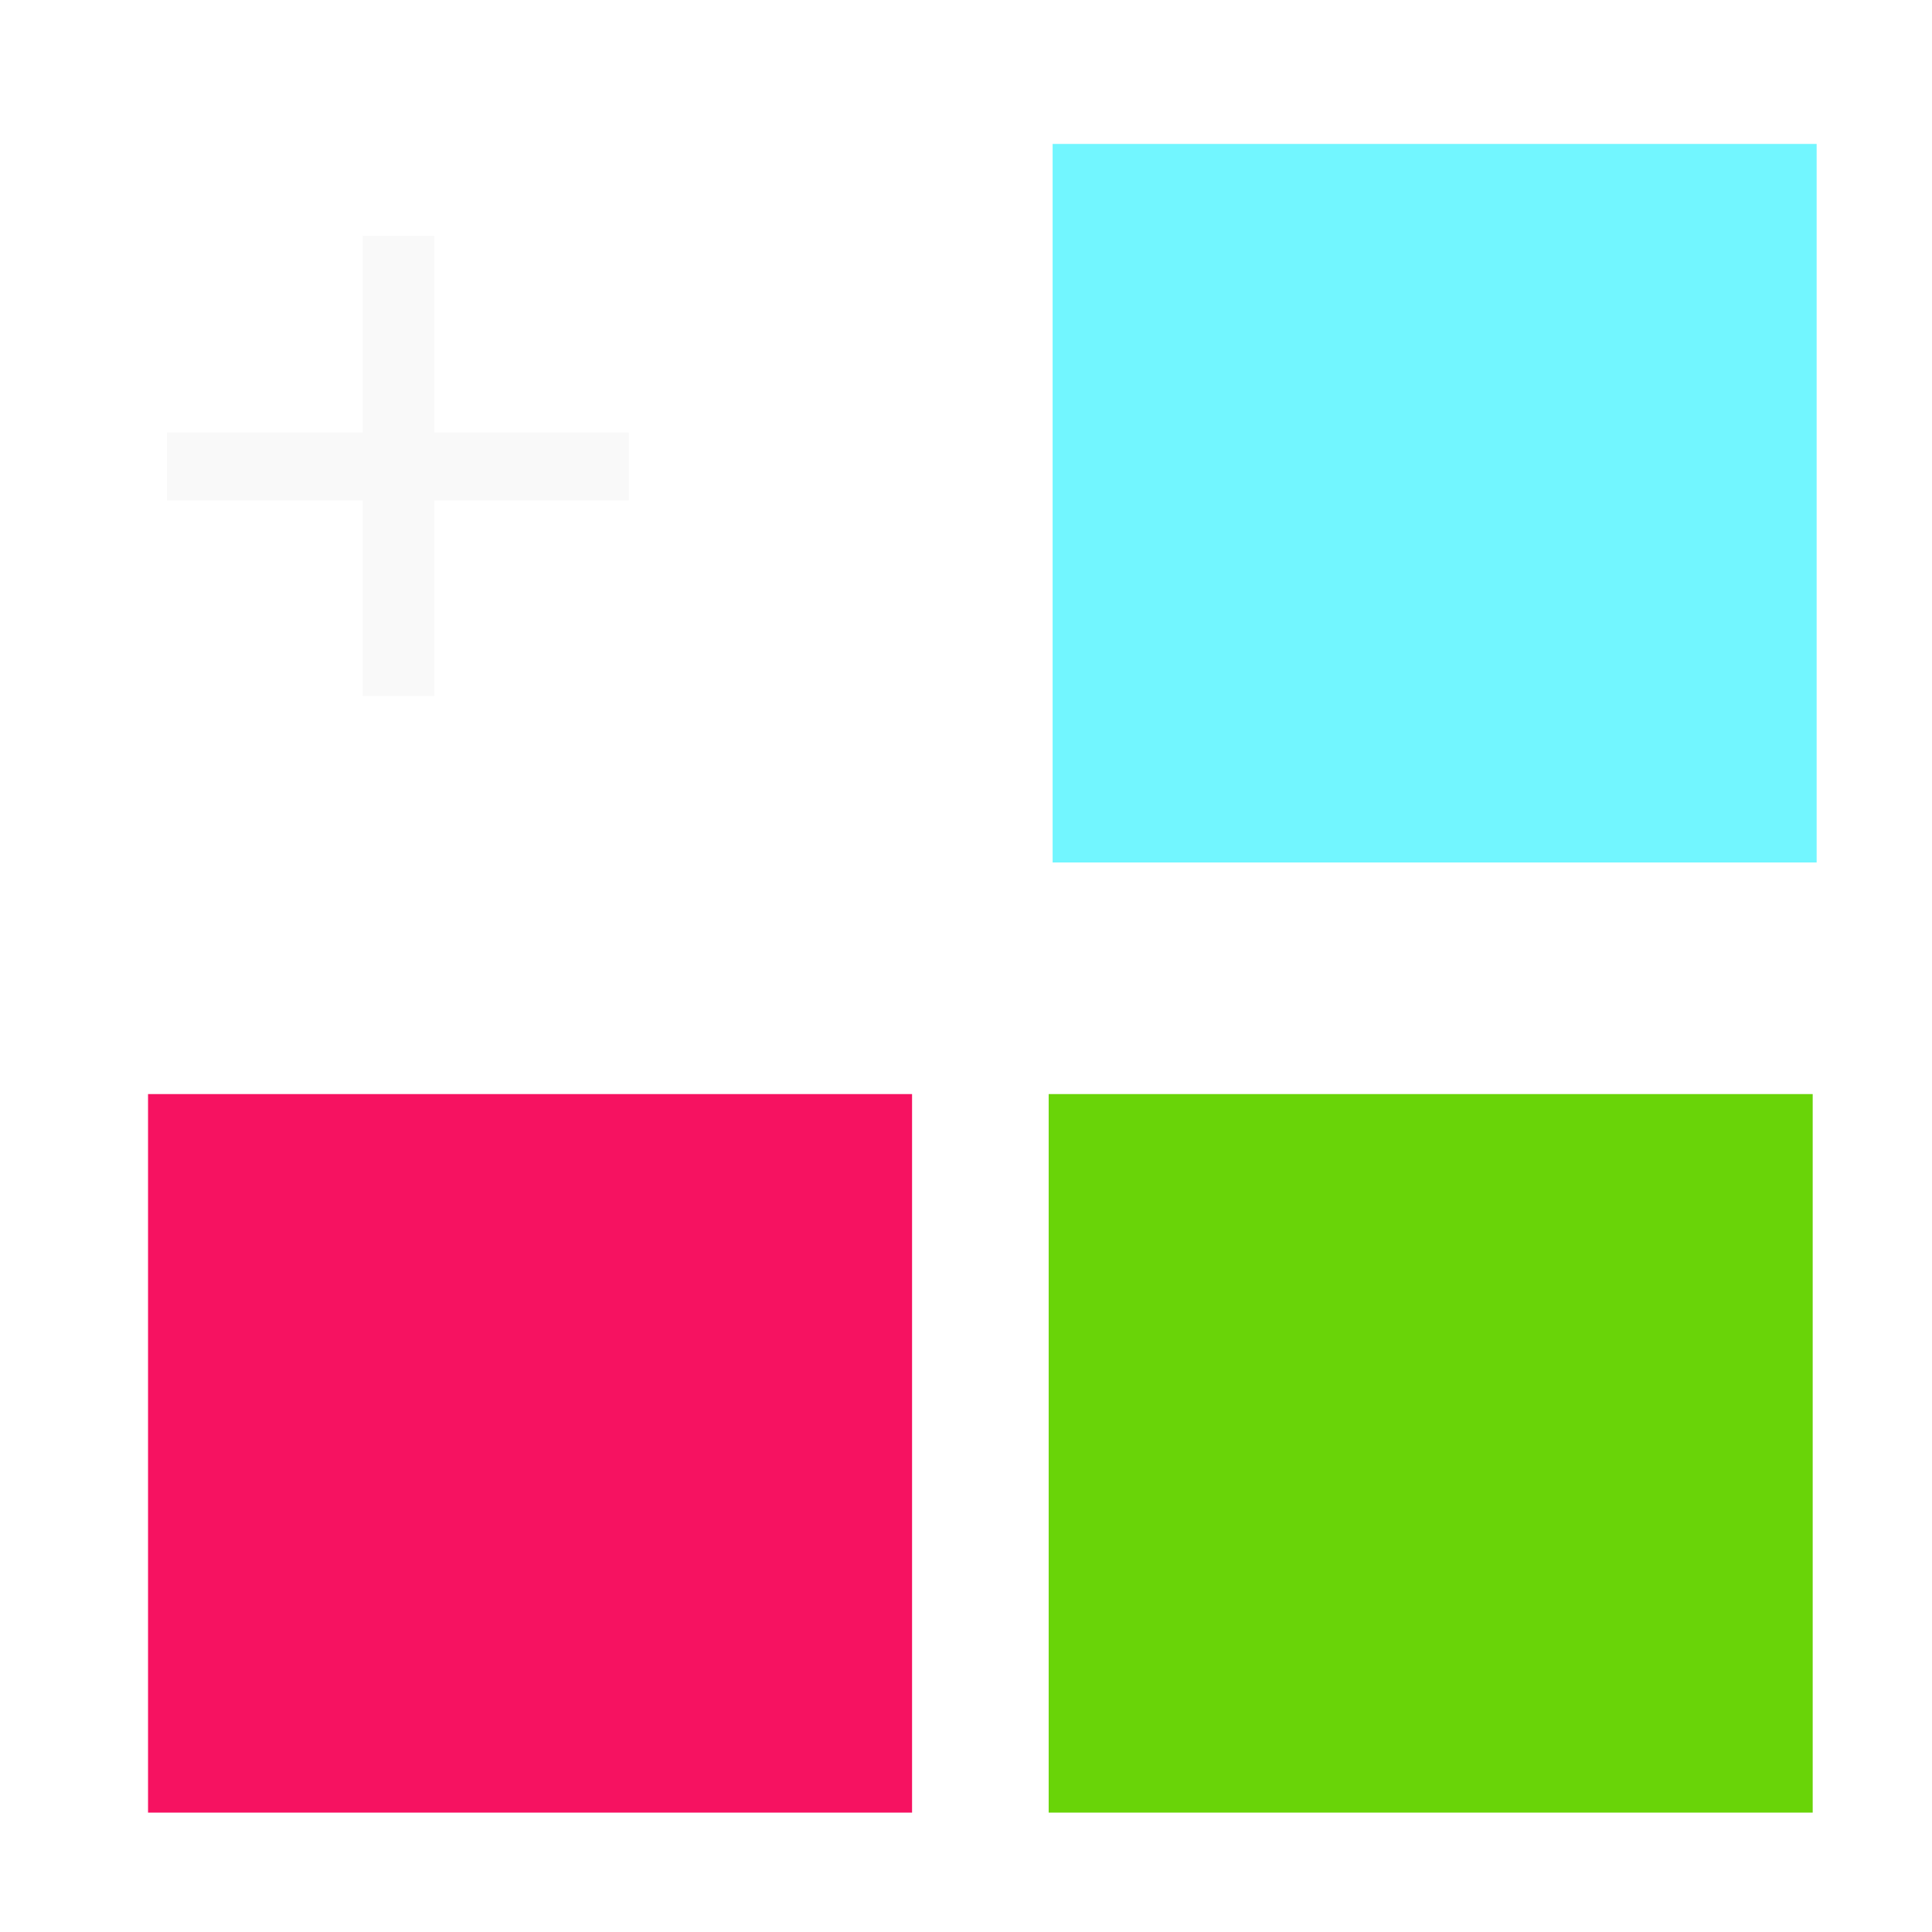
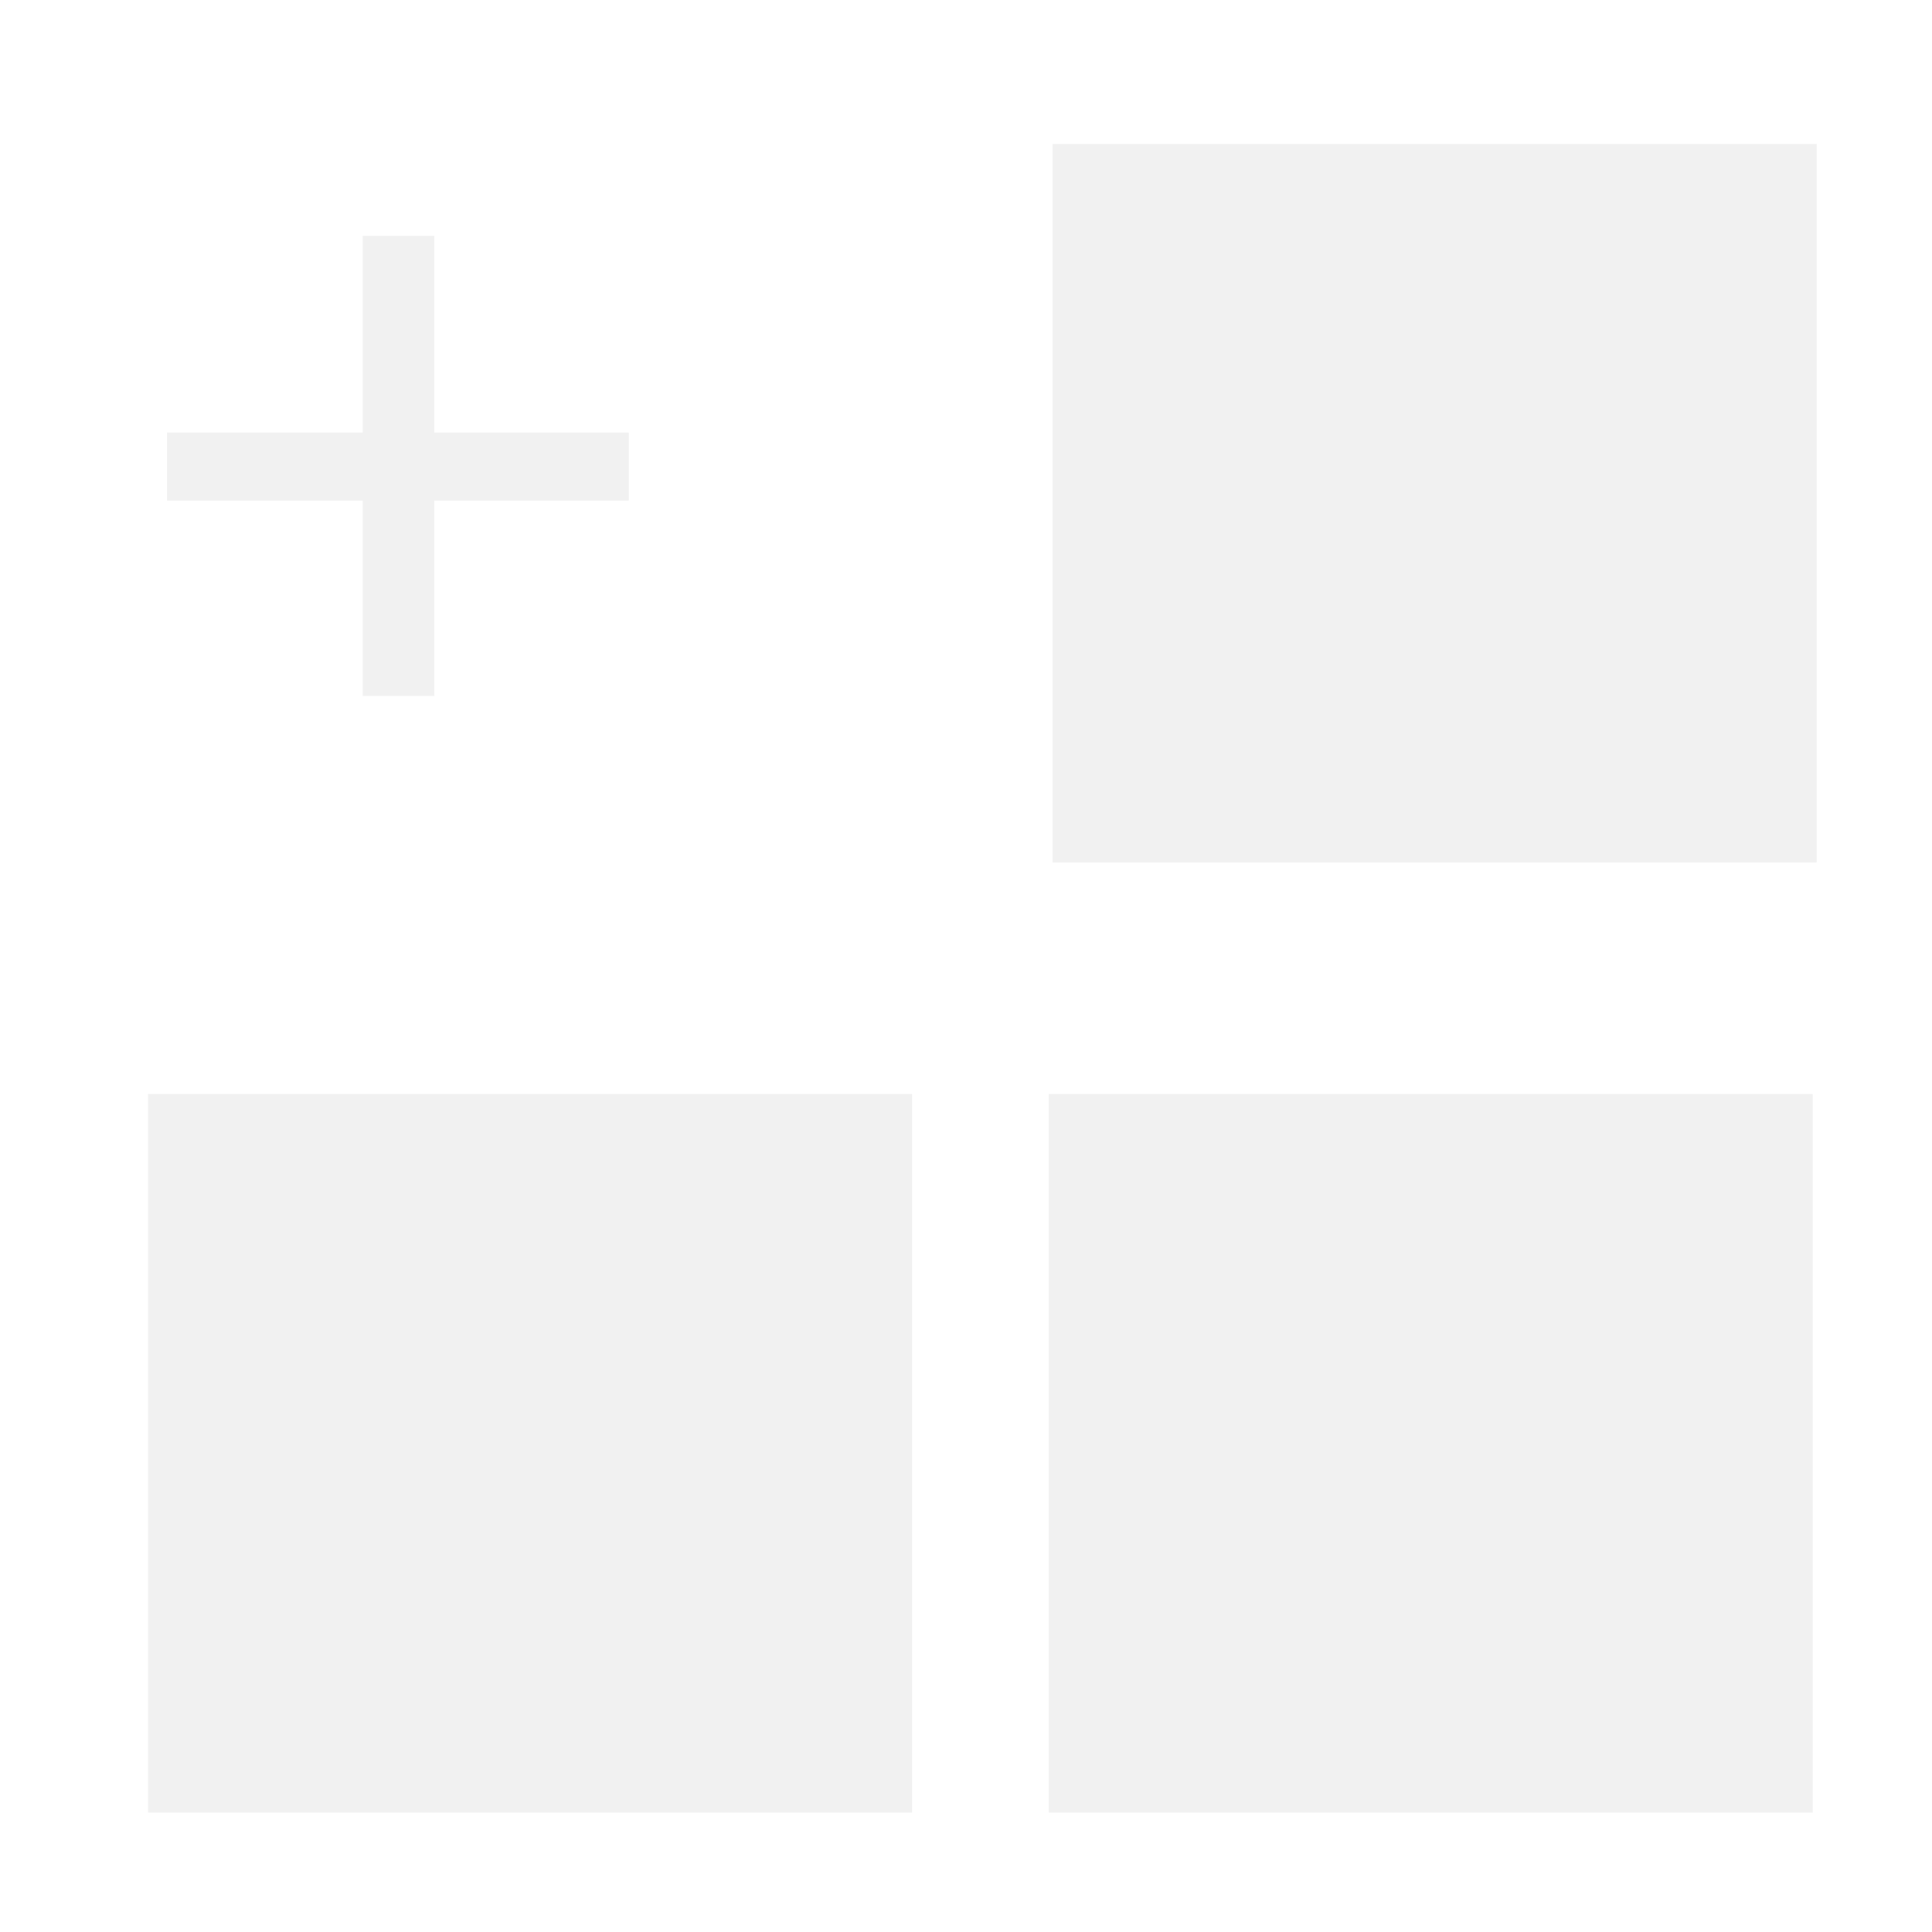
<svg xmlns="http://www.w3.org/2000/svg" xmlns:ns1="http://www.openswatchbook.org/uri/2009/osb" version="1.1" id="mdi-table-merge-cells" width="24" height="24" viewBox="0 0 24 24">
  <defs id="defs7">
    <linearGradient id="linearGradient4579" ns1:paint="solid">
      <stop style="stop-color:#006466;stop-opacity:1;" offset="0" id="stop4577" />
    </linearGradient>
  </defs>
-   <rect style="fill:#005266;fill-opacity:1;stroke:#69d408;stroke-width:4.51;stroke-miterlimit:4;stroke-dasharray:none;stroke-opacity:1" id="rect4575-5-3" width="4.981" height="4.416" x="15.282" y="15.846" />
-   <rect style="fill:#72f6ff;fill-opacity:1;stroke:#72f6ff;stroke-width:4.51;stroke-miterlimit:4;stroke-dasharray:none;stroke-opacity:1" id="rect4575-5-3-3" width="4.981" height="4.416" x="15.331" y="4.043" />
-   <rect style="fill:#005266;fill-opacity:1;stroke:#f61261;stroke-width:4.51;stroke-miterlimit:4;stroke-dasharray:none;stroke-opacity:1" id="rect4575-5-3-67" width="4.981" height="4.416" x="4.094" y="15.846" />
-   <text xml:space="preserve" style="font-style:normal;font-weight:normal;font-size:45.016px;line-height:1.25;font-family:sans-serif;letter-spacing:0px;word-spacing:0px;fill:#f9f9f9;fill-opacity:1;stroke:none;stroke-width:1.125;" x="1.446" y="10.12" id="text4551" transform="scale(1.017135,0.983154)">
-     <tspan id="tspan4549" x="1.446" y="10.12" style="font-size:12px;fill:#f9f9f9;stroke-width:1.125;">+</tspan>
+   <rect style="fill:#f1f1f1;fill-opacity:1;stroke:#f1f1f1;stroke-width:4.51;stroke-miterlimit:4;stroke-dasharray:none;stroke-opacity:1" id="rect4575-5-3" width="4.981" height="4.416" x="15.282" y="15.846" />
+   <rect style="fill:#f1f1f1;fill-opacity:1;stroke:#f1f1f1;stroke-width:4.51;stroke-miterlimit:4;stroke-dasharray:none;stroke-opacity:1" id="rect4575-5-3-3" width="4.981" height="4.416" x="15.331" y="4.043" />
+   <rect style="fill:#f1f1f1;fill-opacity:1;stroke:#f1f1f1;stroke-width:4.51;stroke-miterlimit:4;stroke-dasharray:none;stroke-opacity:1" id="rect4575-5-3-67" width="4.981" height="4.416" x="4.094" y="15.846" />
+   <text xml:space="preserve" style="font-style:normal;font-weight:normal;font-size:45.016px;line-height:1.25;font-family:sans-serif;letter-spacing:0px;word-spacing:0px;fill:#f1f1f1;fill-opacity:1;stroke:none;stroke-width:1.125;" x="1.446" y="10.12" id="text4551" transform="scale(1.017135,0.983154)">
+     <tspan id="tspan4549" x="1.446" y="10.12" style="font-size:12px;fill:#f1f1f1;stroke-width:1.125;fill-opacity:1;">+</tspan>
  </text>
</svg>
